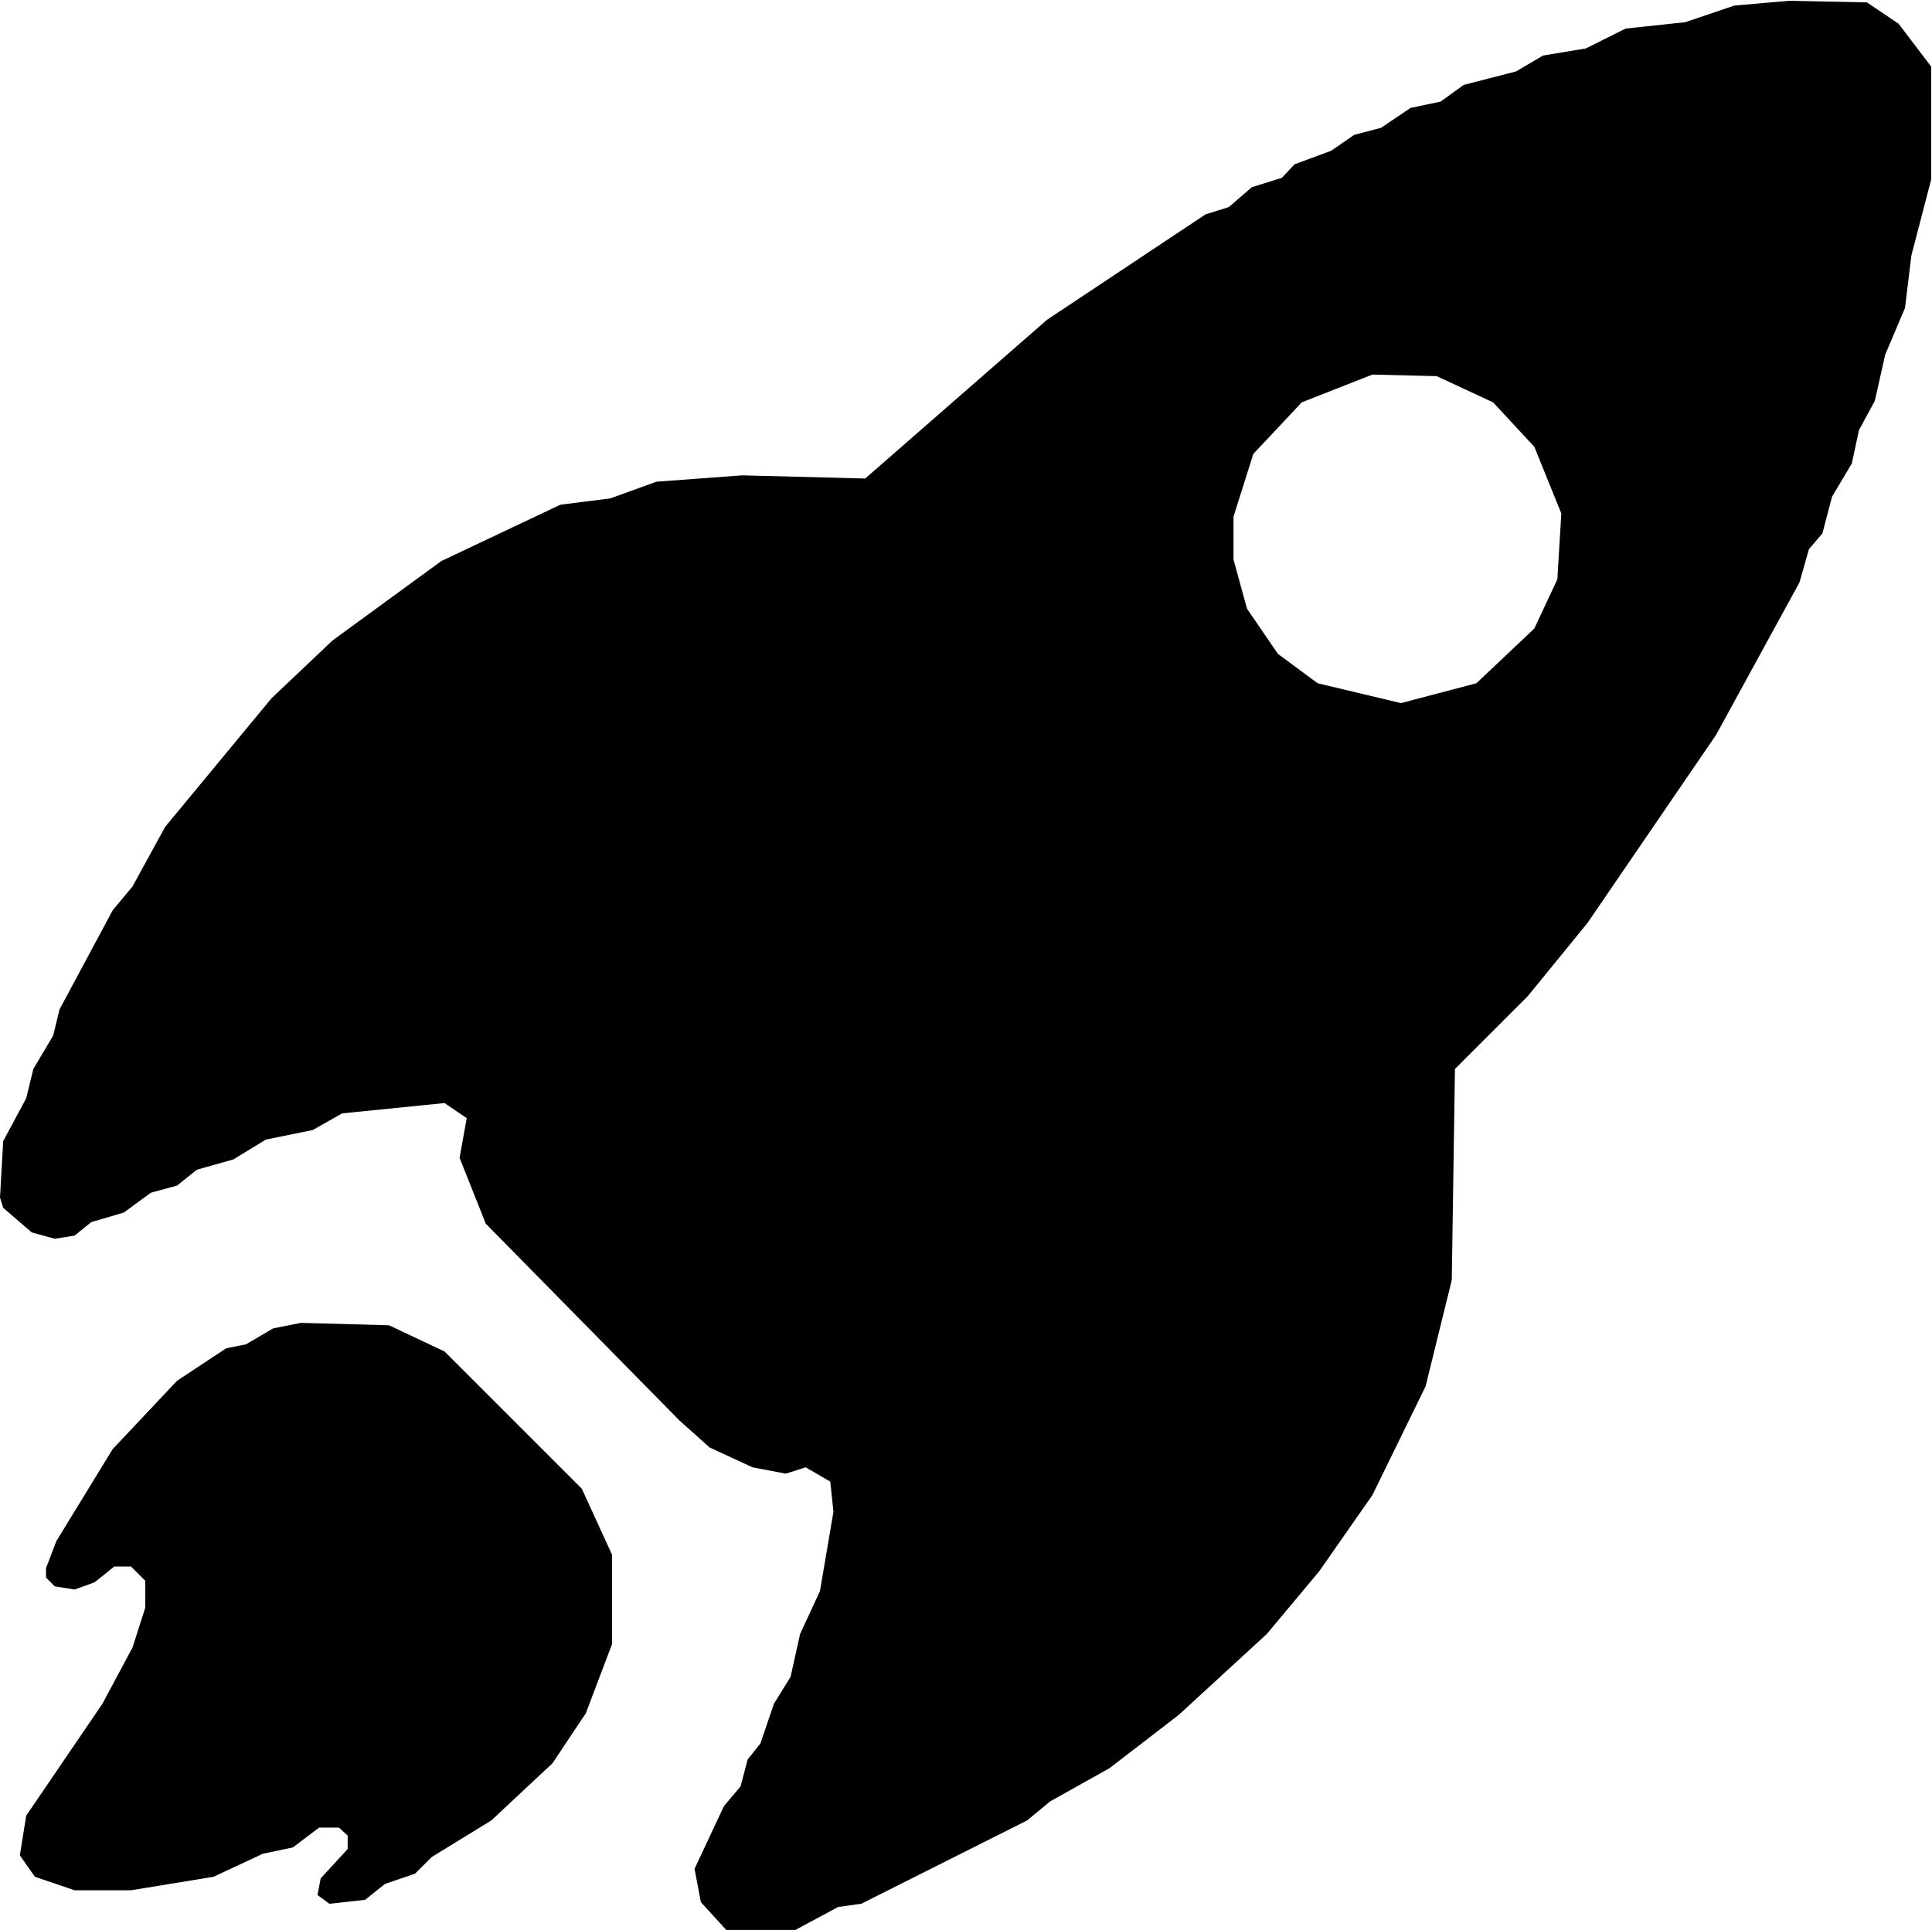
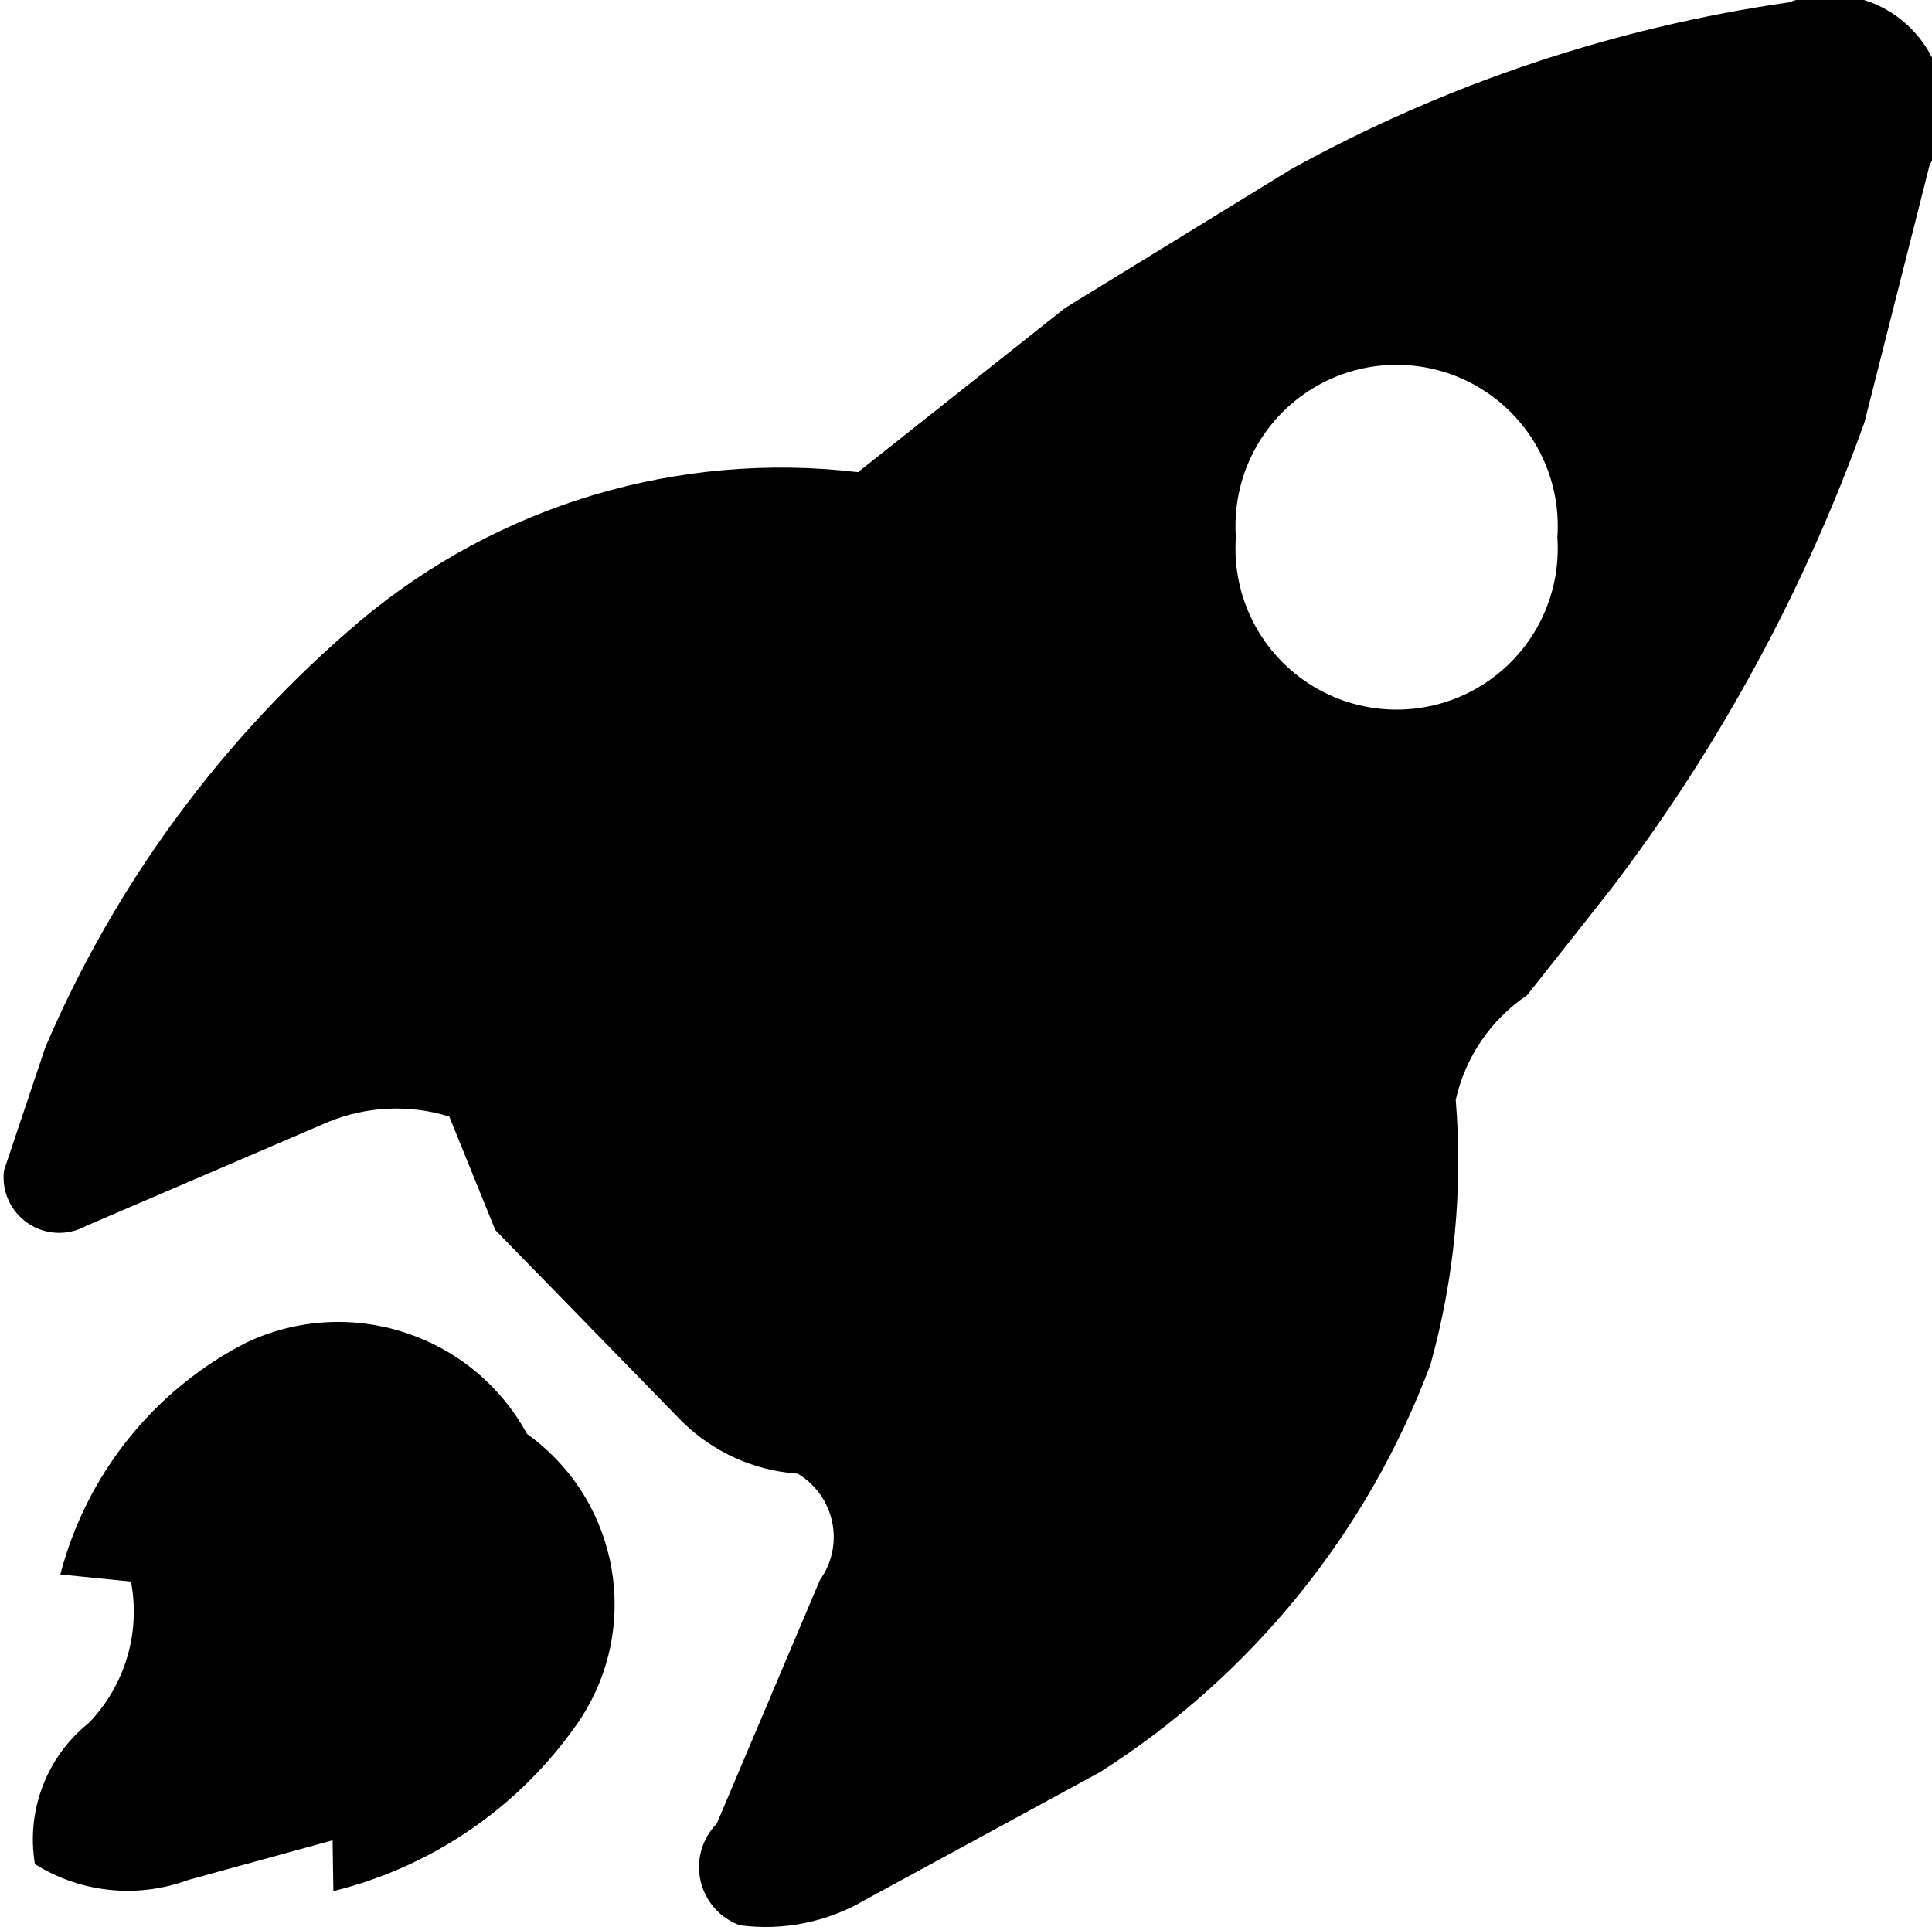
<svg xmlns="http://www.w3.org/2000/svg" width="24.34" height="24.32" viewBox="120 802.68 24.34 24.32" fill="currentColor">
-   <path fill-rule="evenodd" d="M142.54 802.69 143.52 802.71 143.92 802.98 144.33 803.52 144.33 804.94 144.08 805.9 144 806.56 143.75 807.15 143.62 807.73 143.42 808.1 143.33 808.52 143.08 808.94 142.96 809.4 142.79 809.6 142.67 810.02 141.62 811.94 140 814.31 139.25 815.23 138.33 816.15 138.29 818.81 137.96 820.15 137.29 821.52 136.62 822.48 135.96 823.27 134.85 824.29 133.98 824.96 133.23 825.38 132.94 825.62 130.85 826.67 130.56 826.71 130.02 827 129.15 827 128.83 826.65 128.75 826.23 129.12 825.44 129.33 825.19 129.42 824.85 129.58 824.65 129.75 824.15 129.96 823.81 130.08 823.27 130.33 822.73 130.5 821.73 130.46 821.35 130.15 821.17 129.9 821.25 129.48 821.17 128.94 820.92 128.56 820.58 126.12 818.1 125.79 817.27 125.88 816.77 125.6 816.58 124.31 816.71 123.94 816.92 123.35 817.04 122.94 817.29 122.48 817.42 122.23 817.62 121.9 817.71 121.56 817.96 121.15 818.08 120.94 818.25 120.69 818.29 120.4 818.21 120.04 817.9 120 817.77 120.04 817.06 120.33 816.52 120.42 816.15 120.67 815.73 120.75 815.4 121.42 814.15 121.67 813.85 122.08 813.1 123.42 811.48 124.19 810.75 125.56 809.75 127.06 809.04 127.69 808.96 128.27 808.75 129.35 808.67 130.9 808.71 133.19 806.71 135.19 805.38 135.48 805.29 135.77 805.04 136.15 804.92 136.31 804.75 136.77 804.58 137.06 804.38 137.4 804.29 137.77 804.04 138.15 803.96 138.44 803.75 139.1 803.58 139.44 803.38 139.98 803.29 140.48 803.04 141.23 802.96 141.85 802.75ZM137.29 807.4 138.1 807.42 138.81 807.75 139.33 808.31 139.67 809.15 139.62 809.98 139.33 810.6 138.6 811.29 137.65 811.54 136.6 811.29 136.1 810.92 135.71 810.35 135.54 809.73 135.54 809.19 135.79 808.4 136.4 807.75ZM123.79 819.35 124.9 819.38 125.6 819.71 127.33 821.44 127.71 822.27 127.71 823.4 127.38 824.27 126.96 824.9 126.19 825.62 125.44 826.08 125.23 826.29 124.85 826.42 124.6 826.62 124.15 826.67 124 826.56 124.04 826.35 124.38 825.98 124.38 825.81 124.27 825.71 124.02 825.71 123.69 825.96 123.31 826.04 122.69 826.33 121.65 826.5 120.94 826.5 120.44 826.33 120.25 826.06 120.33 825.56 121.29 824.15 121.67 823.44 121.83 822.94 121.83 822.6 121.65 822.42 121.44 822.42 121.19 822.62 120.94 822.71 120.69 822.67 120.58 822.56 120.58 822.44 120.71 822.1 121.42 820.94 122.23 820.08 122.85 819.67 123.1 819.62 123.44 819.42Z" />
+   <path fill-rule="evenodd" d="M142.54 802.71A1.44 1.44 0 0 1 144.31 804.76L143.49 808A21.83 21.83 0 0 1 140.29 813.89L139.24 815.22A2.16 2.16 0 0 0 138.34 816.54A9.54 9.54 0 0 1 138.02 819.88A10.42 10.42 0 0 1 133.86 825.01L130.9 826.62A2.47 2.47 0 0 1 129.32 826.94A0.78 0.78 0 0 1 129.03 825.66L130.33 822.59A0.93 0.93 0 0 0 130.05 821.25A2.3 2.3 0 0 1 128.59 820.59L126.24 818.18L125.66 816.75A2.26 2.26 0 0 0 124.13 816.82L121.08 818.13A0.7 0.7 0 0 1 120.05 817.43L120.57 815.88A14.51 14.51 0 0 1 124.53 810.51A8.24 8.24 0 0 1 130.81 808.63L133.42 806.56L136.27 804.81A18.4 18.4 0 0 1 142.54 802.71ZM135.57 809.45A2.03 2.03 0 1 0 139.62 809.45A2.03 2.03 0 1 0 135.57 809.45ZM124.2 826.51L124.19 825.87L122.37 826.37A2.2 2.2 0 0 1 120.44 826.17A1.88 1.88 0 0 1 121.12 824.39A2.02 2.02 0 0 0 121.65 822.61L120.76 822.52A4.58 4.58 0 0 1 123.1 819.6A2.71 2.71 0 0 1 126.64 820.75A2.64 2.64 0 0 1 127.28 824.39A5.29 5.29 0 0 1 124.2 826.51Z" />
</svg>
